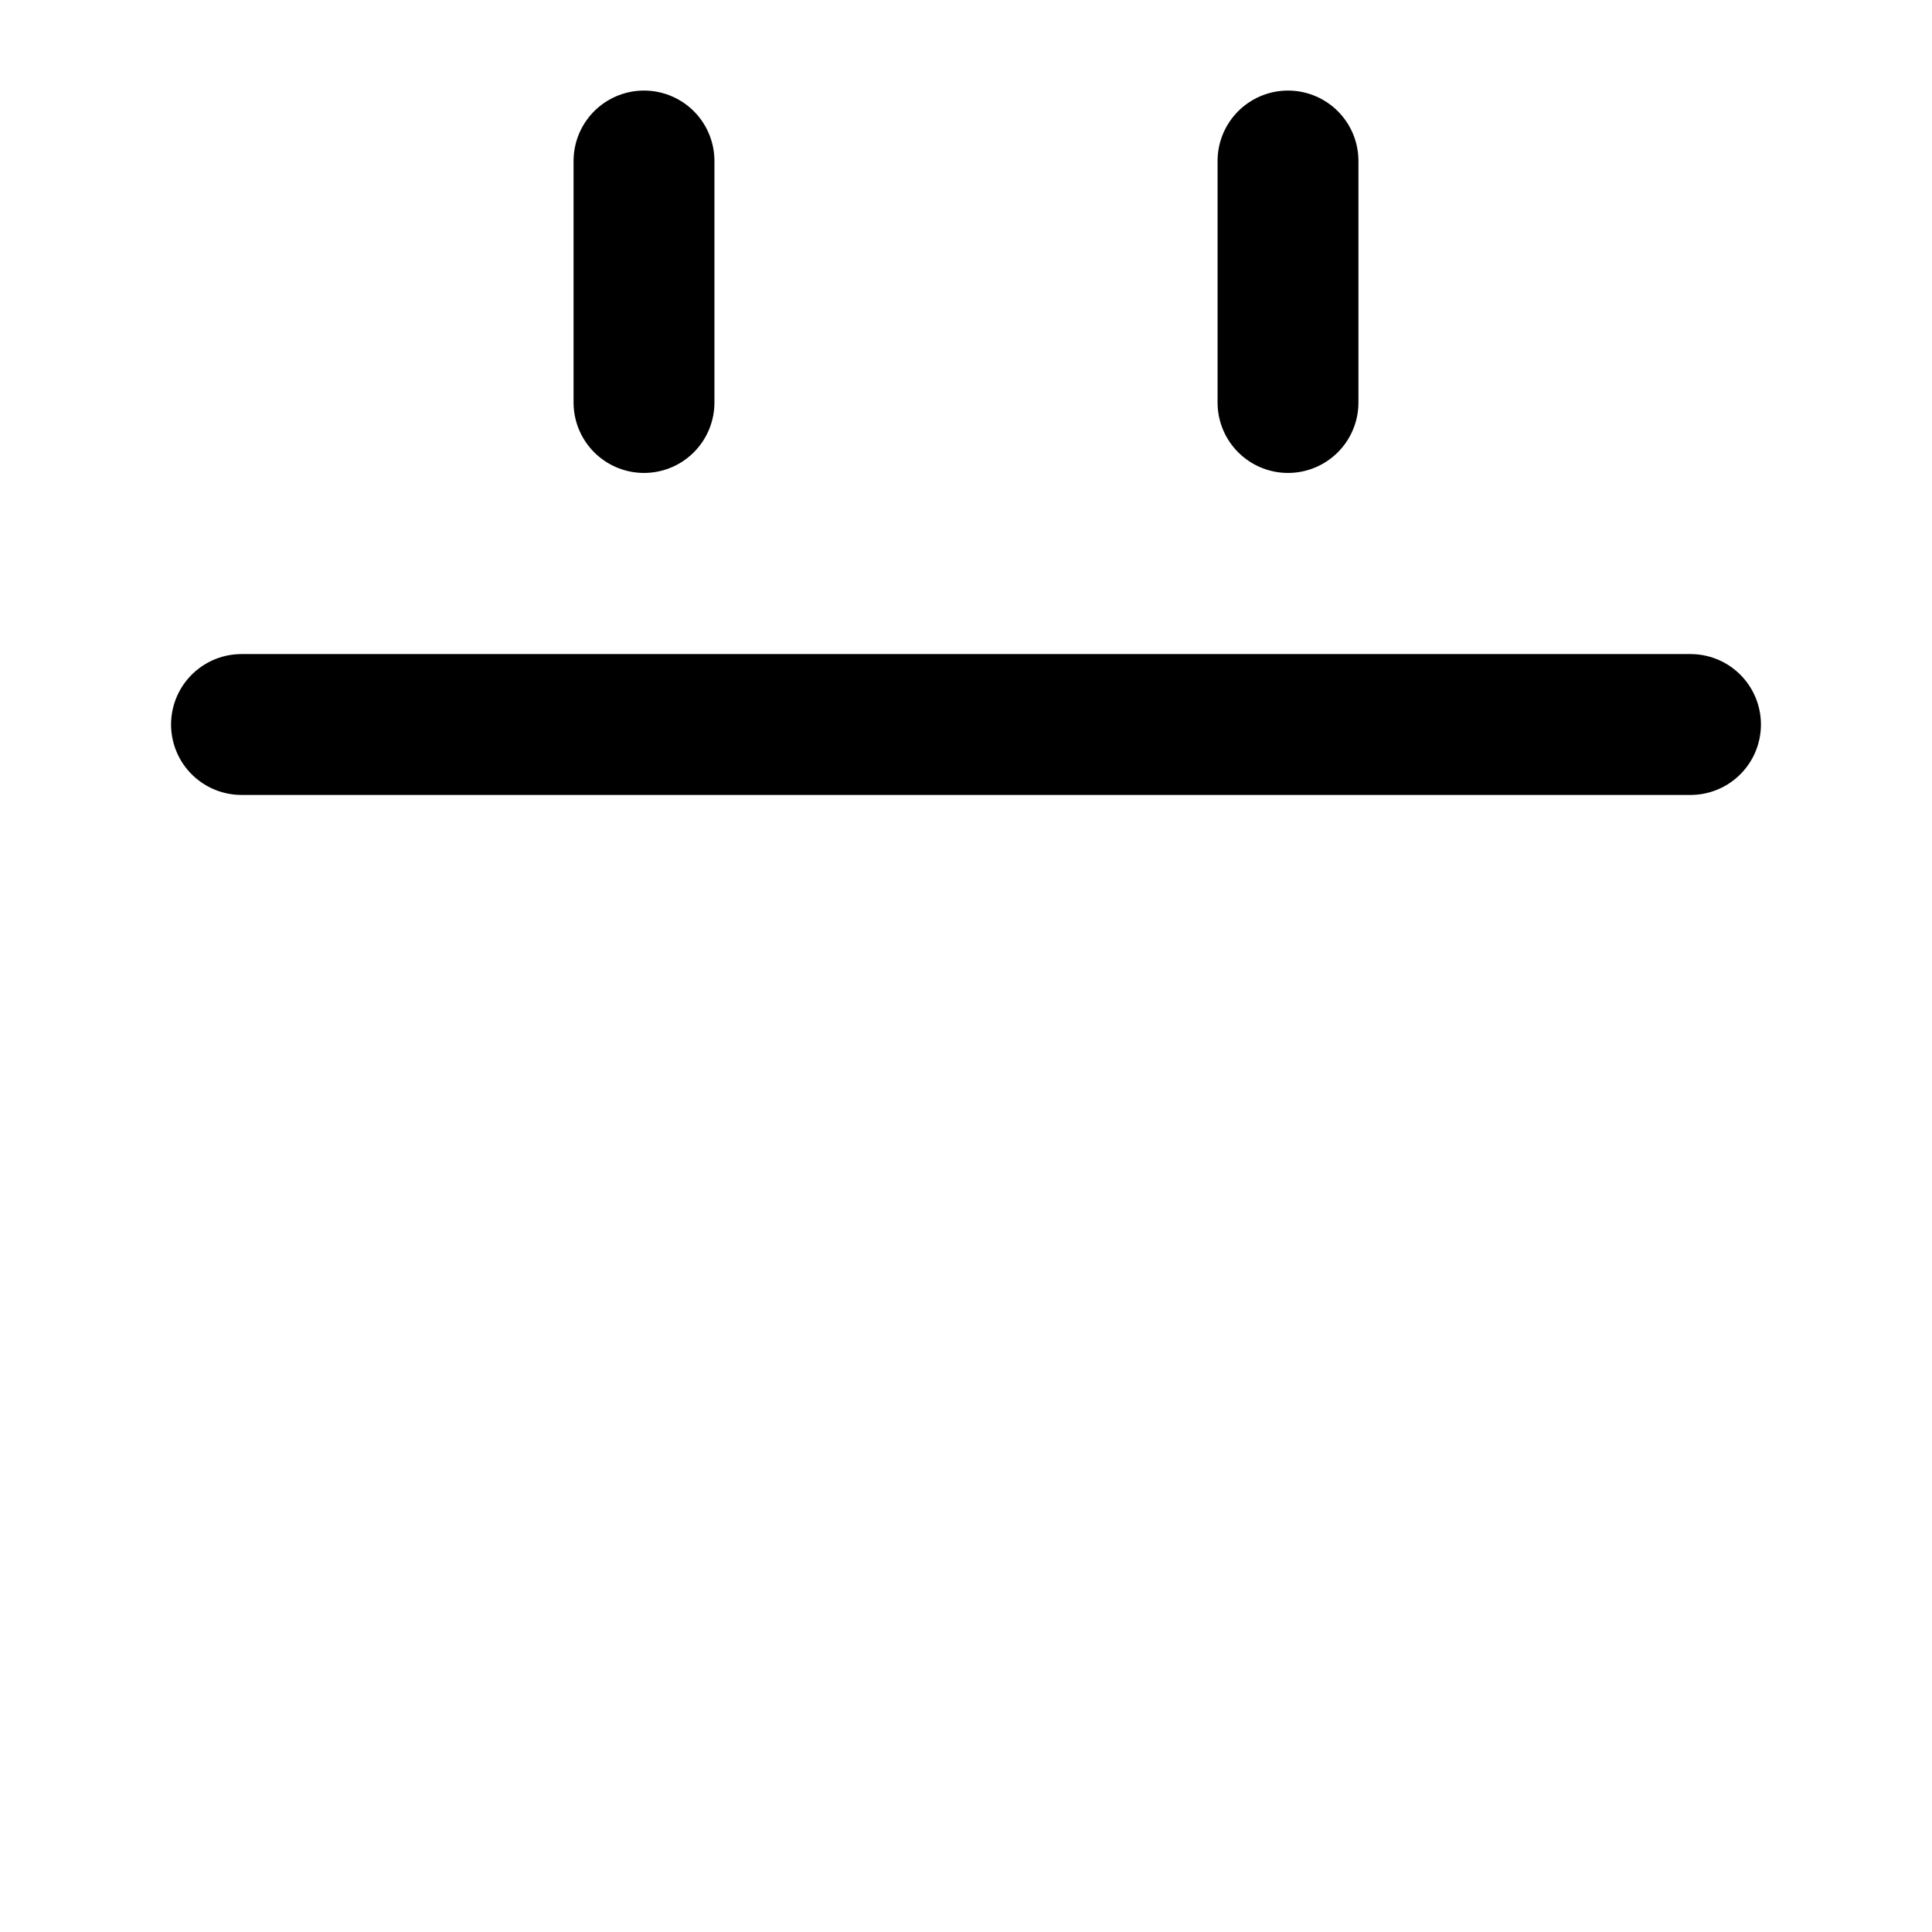
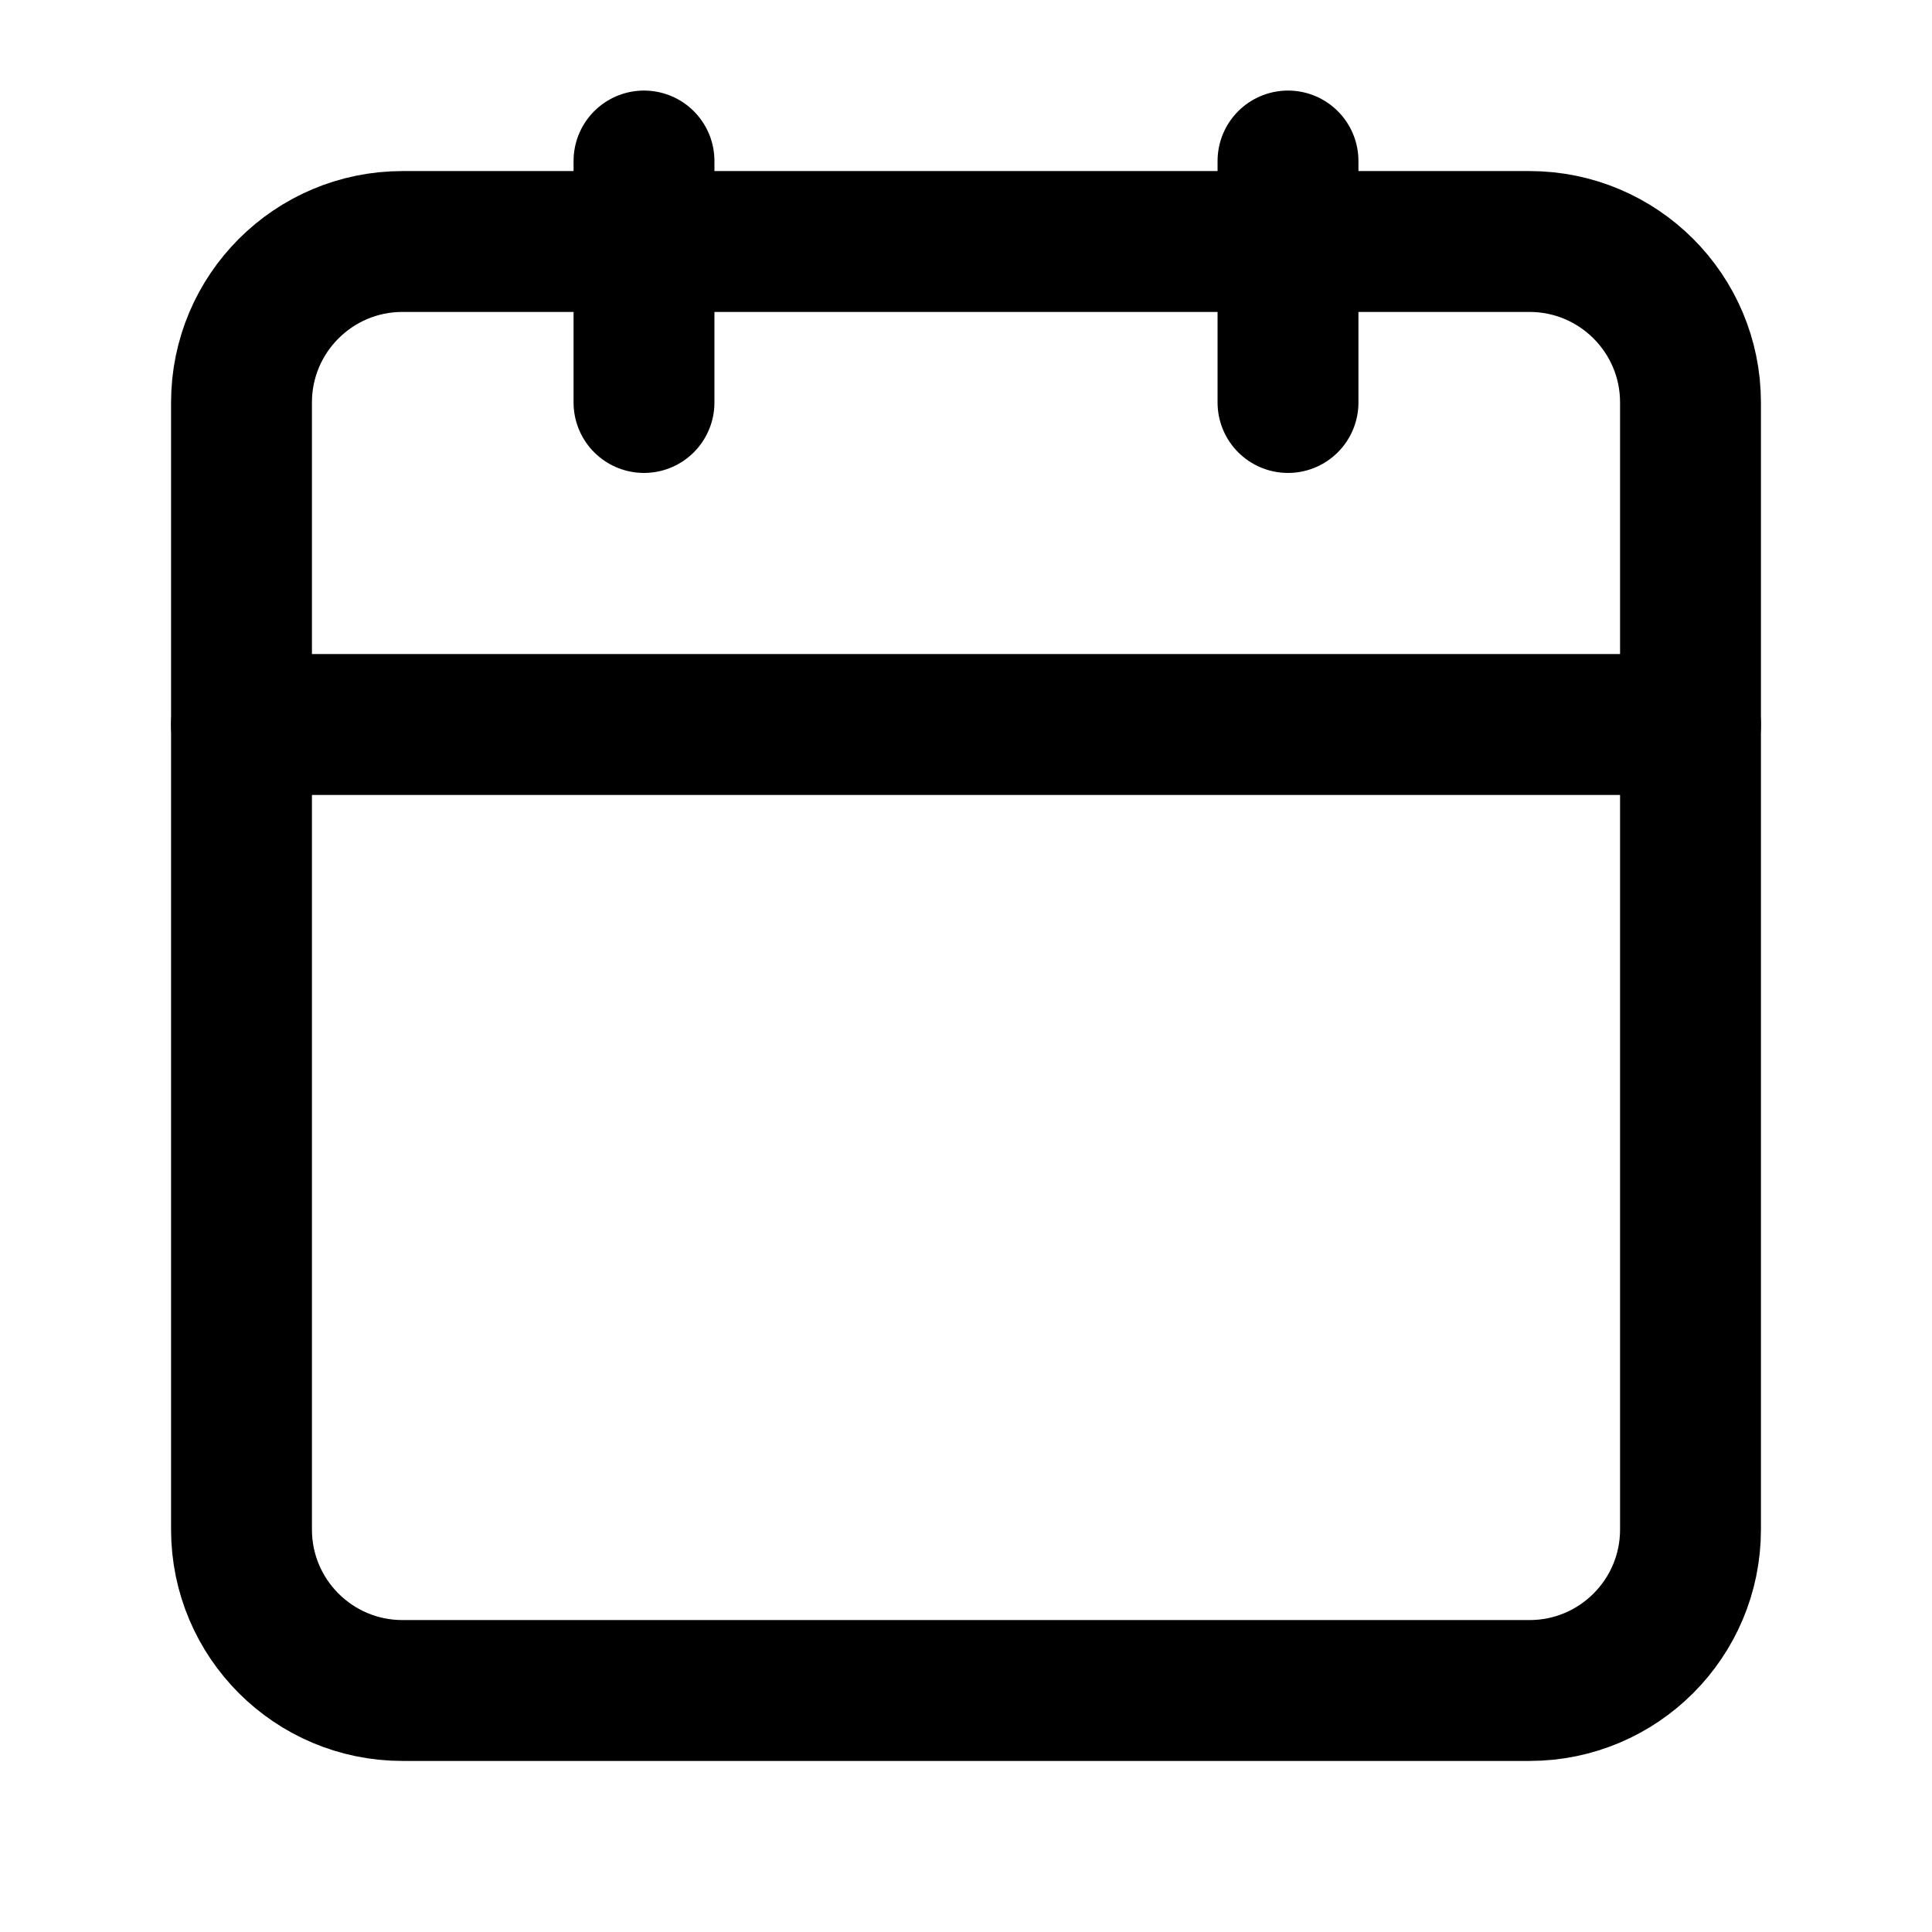
<svg xmlns="http://www.w3.org/2000/svg" viewBox="0 0 24 24" fill="none" stroke="currentColor" stroke-width="1.75" stroke-linecap="round" stroke-linejoin="round">
  <path d="M8 2v3" />
  <path d="M16 2v3" />
-   <rect x="3" y="3" rx="2" />
+   <rect x="3" y="3" width="18" height="18" rx="2" />
  <path d="M3 9h18" />
</svg>
